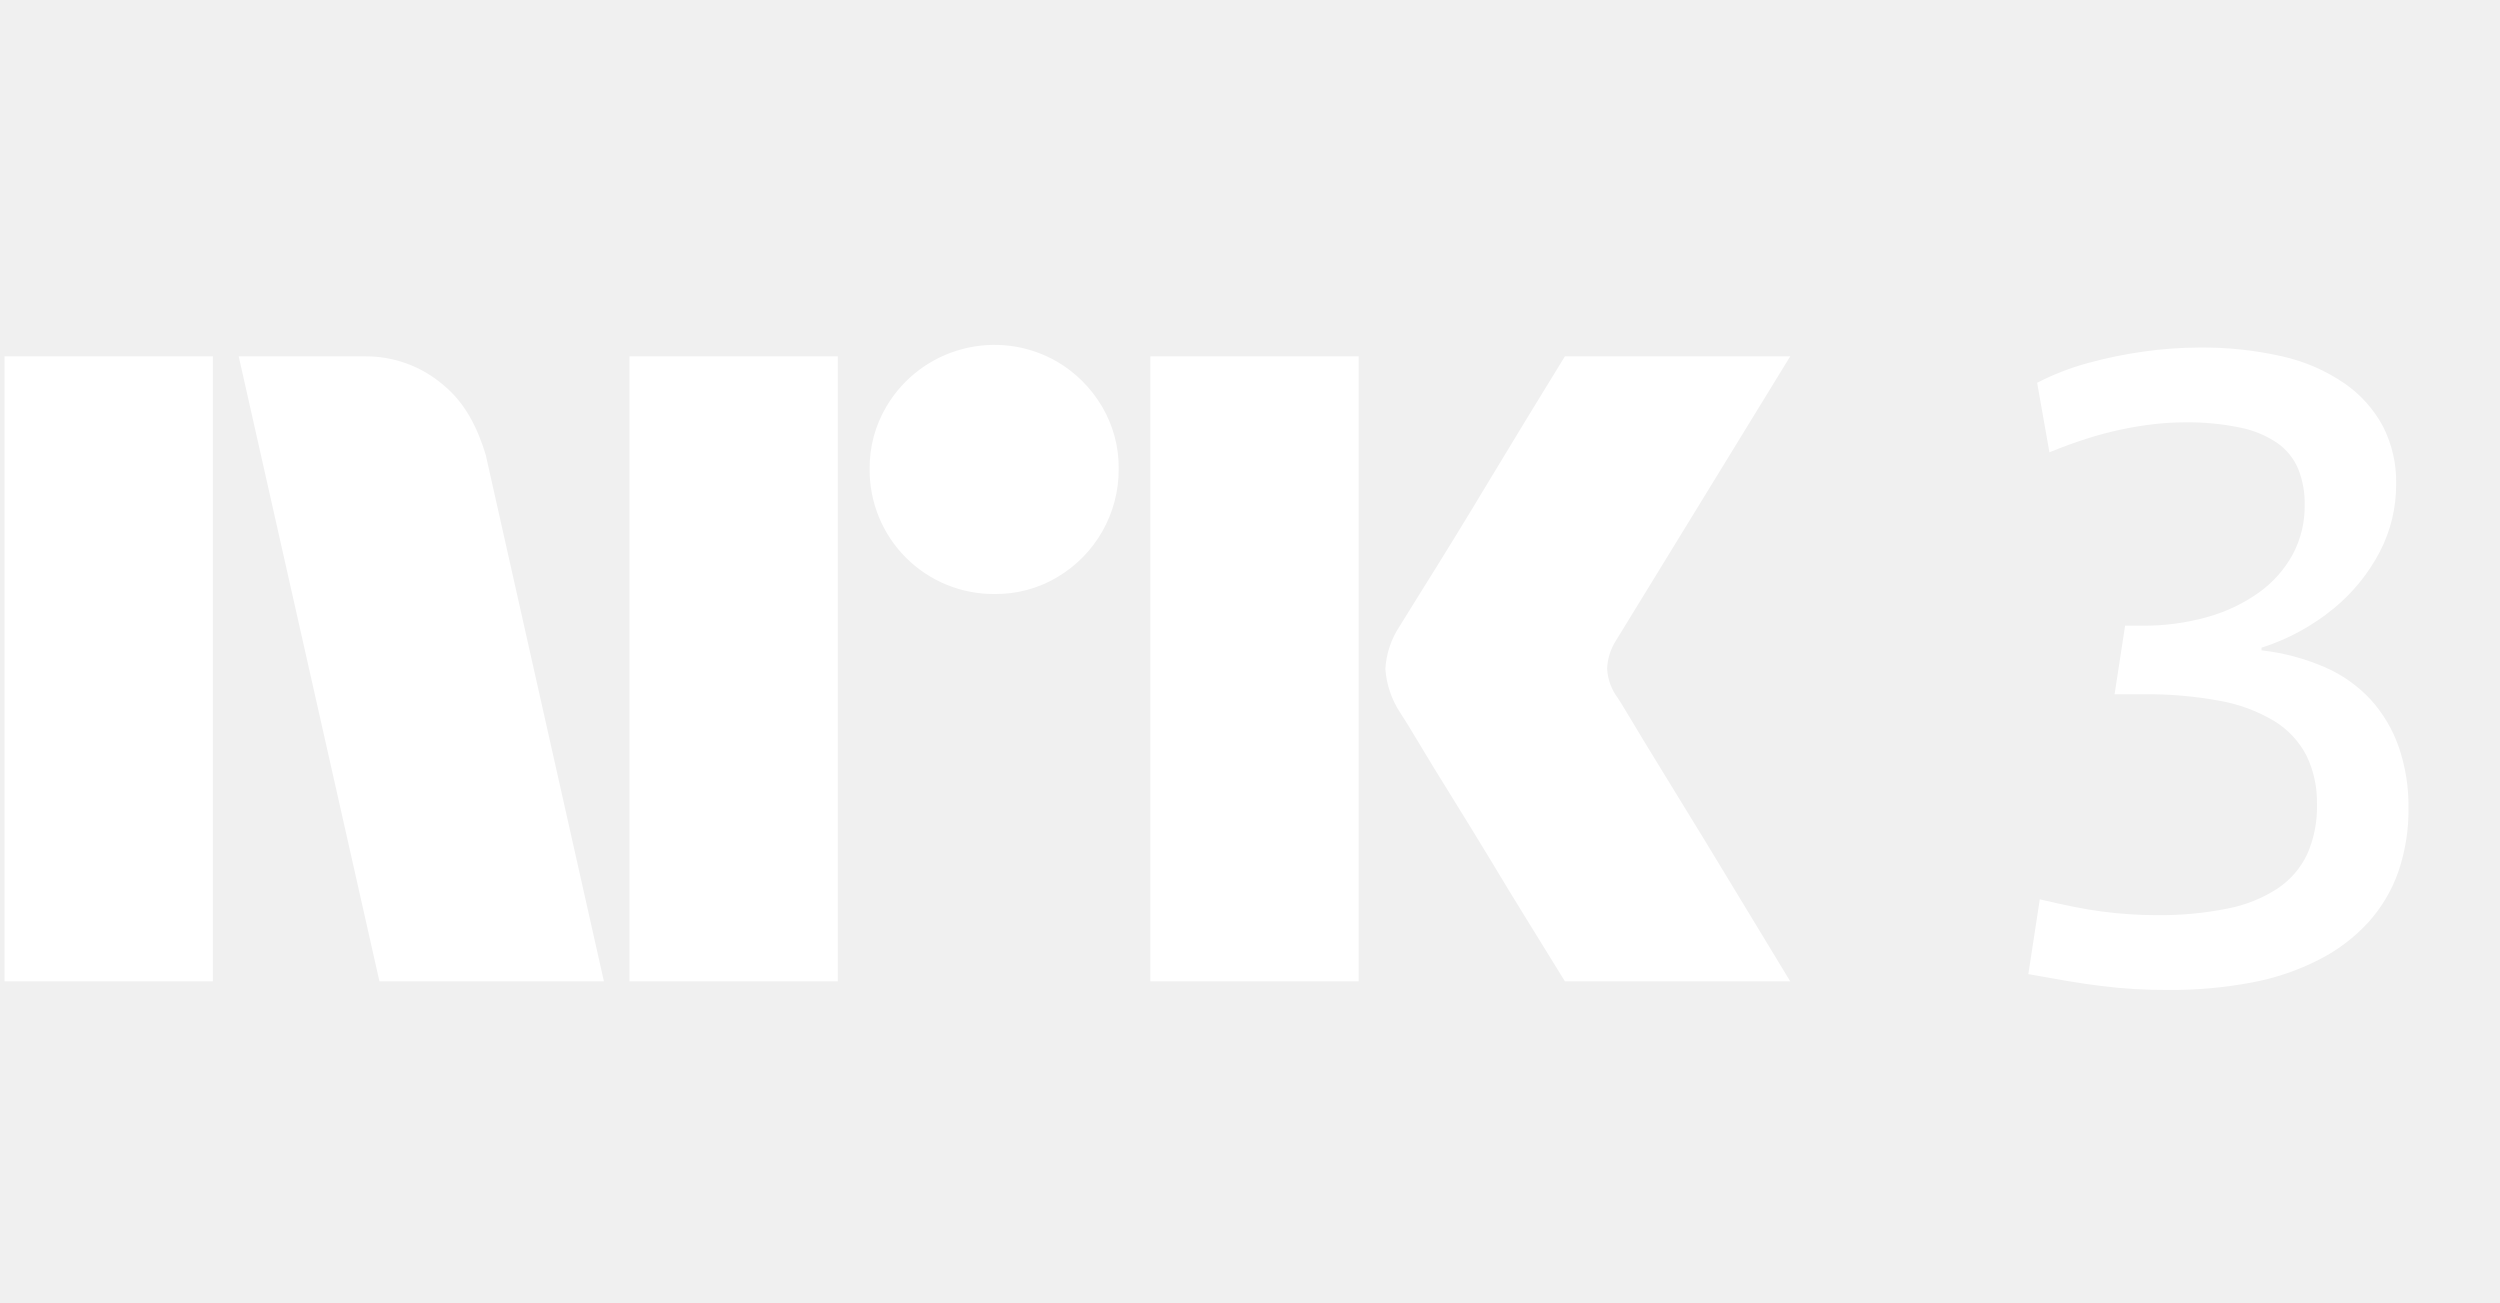
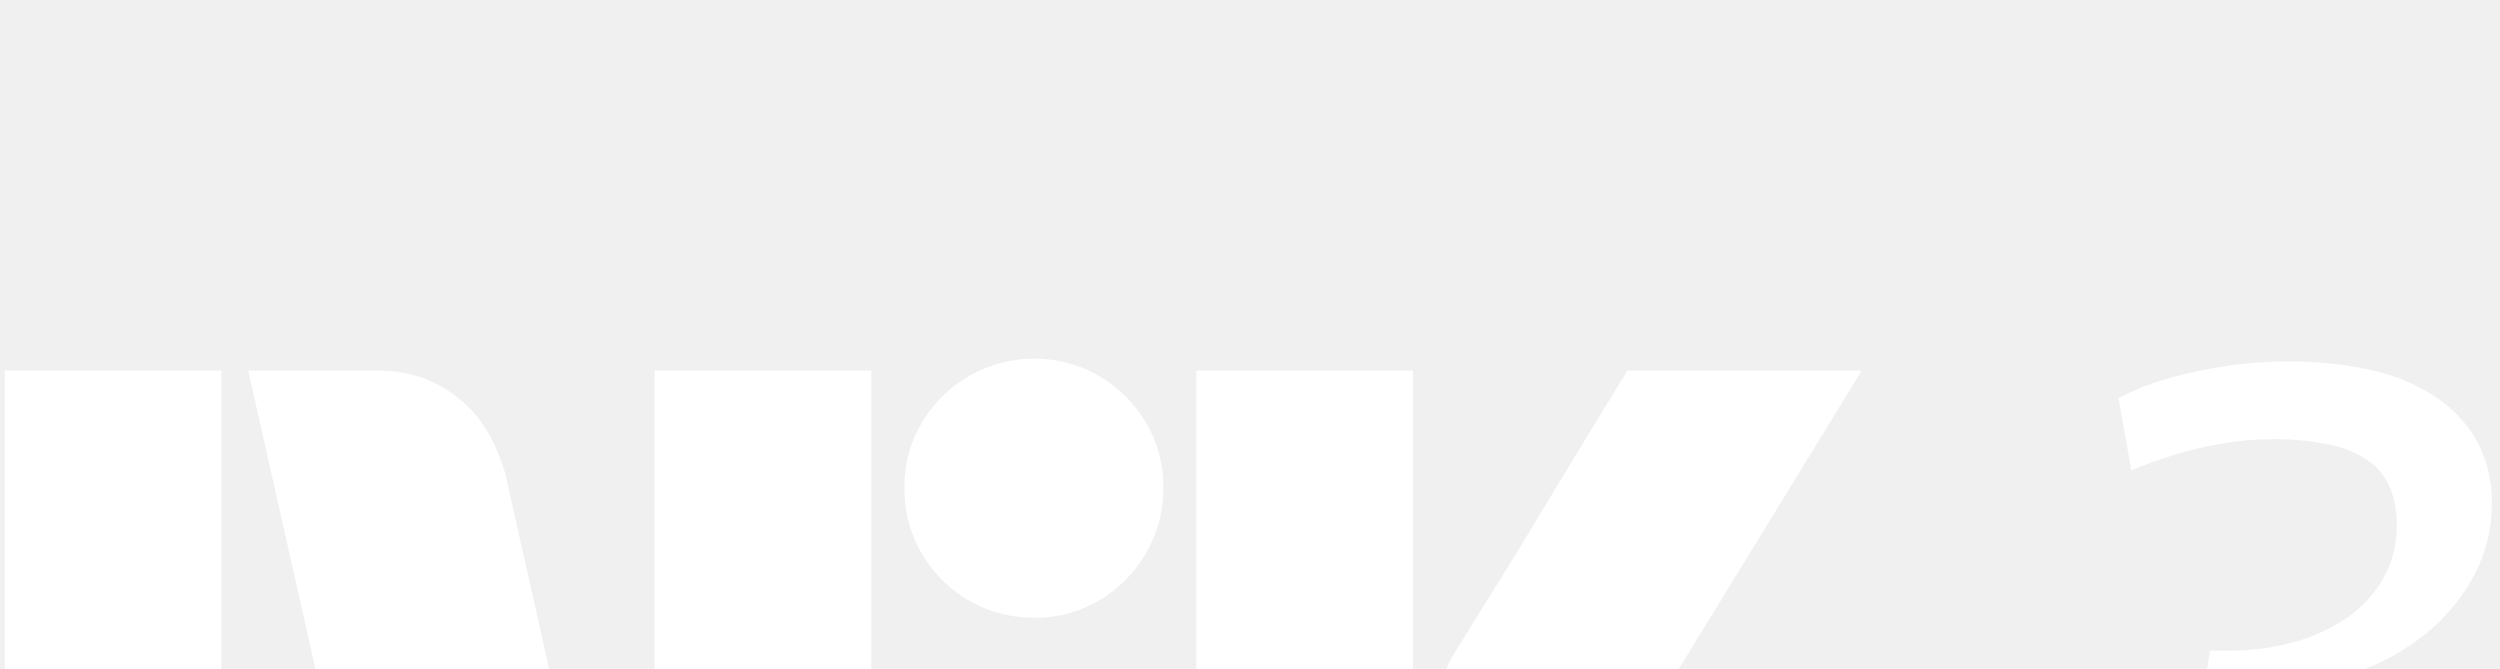
- <svg xmlns="http://www.w3.org/2000/svg" width="48" height="25" fill="none">
+ <svg xmlns="http://www.w3.org/2000/svg" fill="none">
  <path fill="#fff" d="M.087 18.841V6.842h4v11.999h-4ZM9.33 8.751l2.265 10.09h-4.31L4.583 6.842H7a2.276 2.276 0 0 1 1.512.55c.421.345.66.826.82 1.36Zm2.756 10.09V6.842h4v11.999h-4Zm7.011-7.436a2.381 2.381 0 0 1-2.4-2.4 2.303 2.303 0 0 1 .322-1.2 2.41 2.41 0 0 1 3.278-.861c.356.209.652.506.862.861.214.364.326.779.32 1.2a2.4 2.4 0 0 1-1.183 2.079 2.3 2.3 0 0 1-1.199.321Zm2.99 7.436V6.842h4v11.999h-4Zm8.973-5.442c.011.012.096.15.254.414.158.265.363.603.616 1.014a339.194 339.194 0 0 1 1.597 2.62l.845 1.394h-4.326c-.27-.44-.515-.837-.735-1.191-.22-.355-.453-.738-.7-1.15-.249-.41-.494-.81-.736-1.2-.243-.389-.451-.73-.625-1.022-.175-.293-.296-.49-.364-.591a1.75 1.75 0 0 1-.287-.845c.017-.29.11-.57.27-.812.068-.112.192-.313.372-.6a128.84 128.84 0 0 0 1.369-2.231l.701-1.157.735-1.2h4.326L31.026 12.3a1.079 1.079 0 0 0-.169.542c.011.201.082.395.203.557Zm14.997.946a2.662 2.662 0 0 0-.54-.913 2.629 2.629 0 0 0-.888-.625 4.285 4.285 0 0 0-1.208-.321v-.05a4.19 4.19 0 0 0 1.386-.753c.365-.3.667-.67.886-1.09a2.79 2.79 0 0 0 .313-1.3 2.337 2.337 0 0 0-.253-1.107 2.356 2.356 0 0 0-.743-.828 3.45 3.45 0 0 0-1.192-.516 6.844 6.844 0 0 0-1.597-.169 7.704 7.704 0 0 0-1.056.076 8.49 8.49 0 0 0-1.072.22 4.99 4.99 0 0 0-.98.38l.236 1.335c.248-.101.487-.189.718-.262a6.786 6.786 0 0 1 1.293-.279 5.35 5.35 0 0 1 .591-.034 4.88 4.88 0 0 1 1.065.102c.254.05.495.151.71.296.175.123.312.293.397.49.089.222.132.46.127.7a1.96 1.96 0 0 1-.229.947 2.192 2.192 0 0 1-.642.727c-.3.214-.634.374-.988.473a4.469 4.469 0 0 1-1.267.169h-.322L40.6 13.33h.54c.499-.007.997.036 1.487.127.367.065.72.197 1.04.388.261.16.474.387.616.66.141.291.21.613.203.937a2.24 2.24 0 0 1-.186.955 1.628 1.628 0 0 1-.566.659 2.69 2.69 0 0 1-.963.388 6.55 6.55 0 0 1-1.377.127c-.17 0-.335-.006-.499-.017a7.946 7.946 0 0 1-1.081-.144 17.917 17.917 0 0 1-.65-.143l-.22 1.436c.247.045.486.087.718.127.231.04.46.073.684.101a9.742 9.742 0 0 0 1.284.076 8.318 8.318 0 0 0 1.606-.143c.45-.084.885-.232 1.292-.44.356-.18.677-.424.946-.718.254-.282.45-.613.575-.971.134-.395.2-.809.194-1.226a3.468 3.468 0 0 0-.186-1.165Z" />
</svg>
